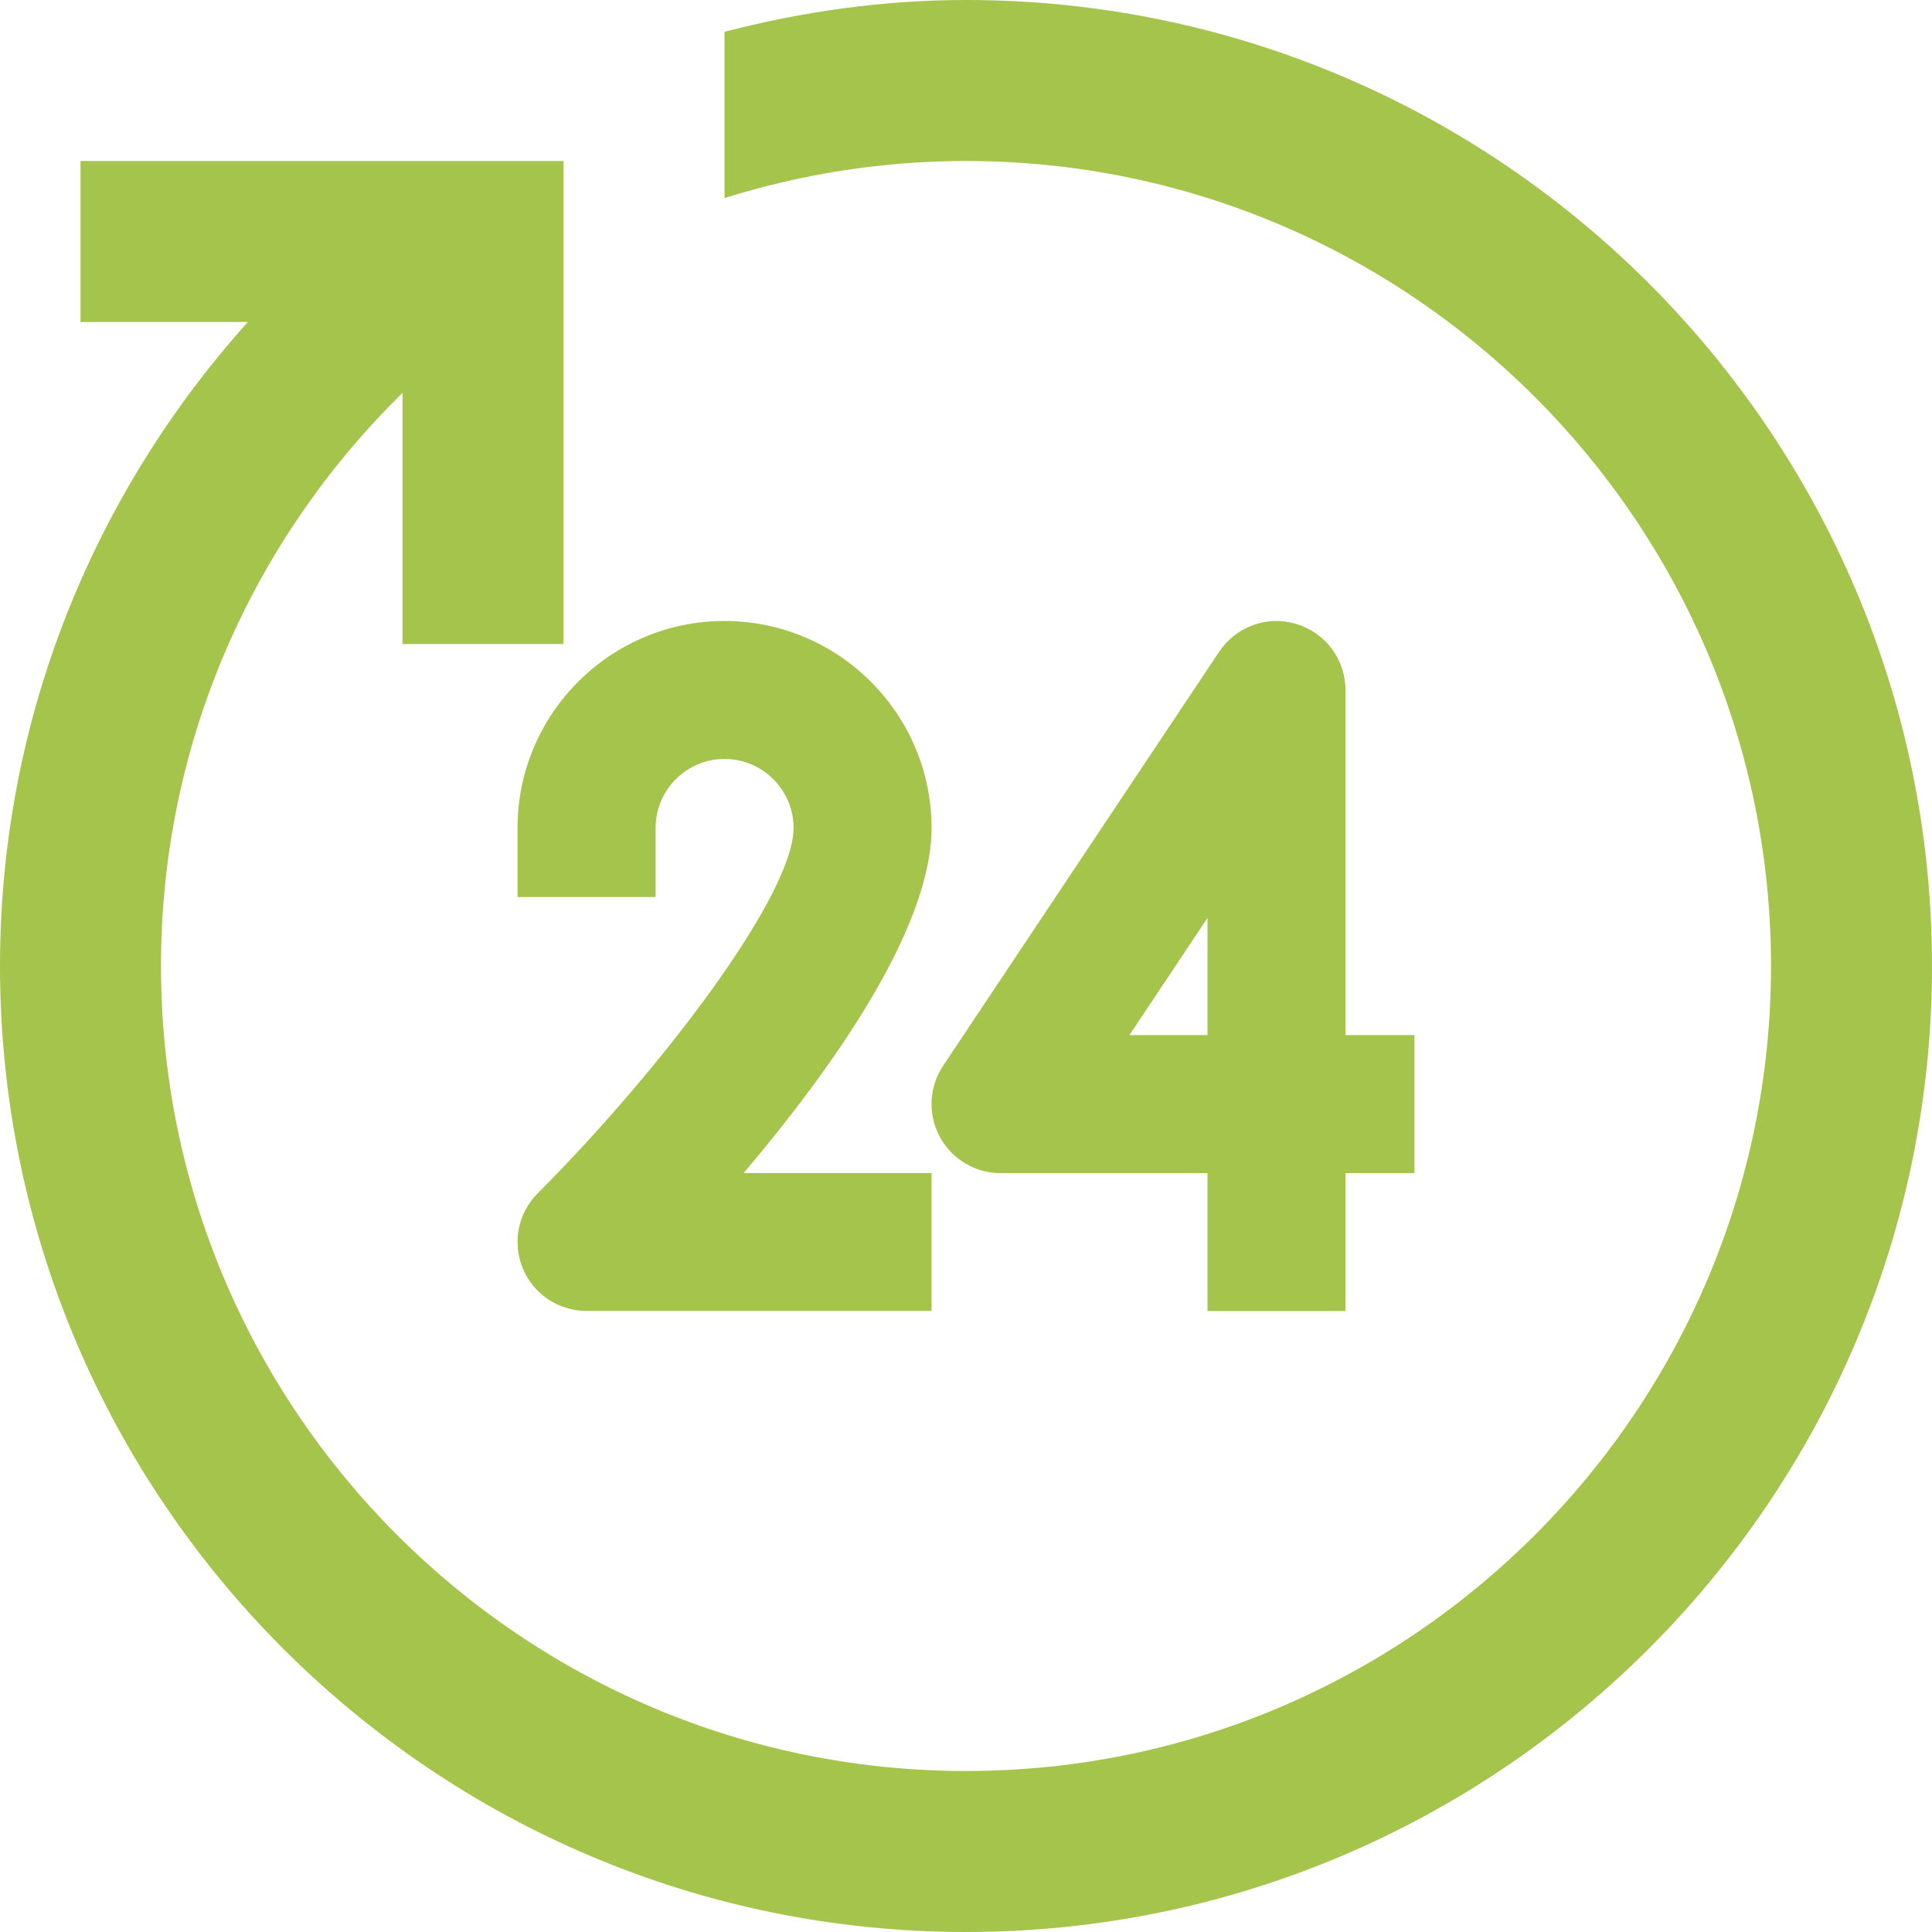
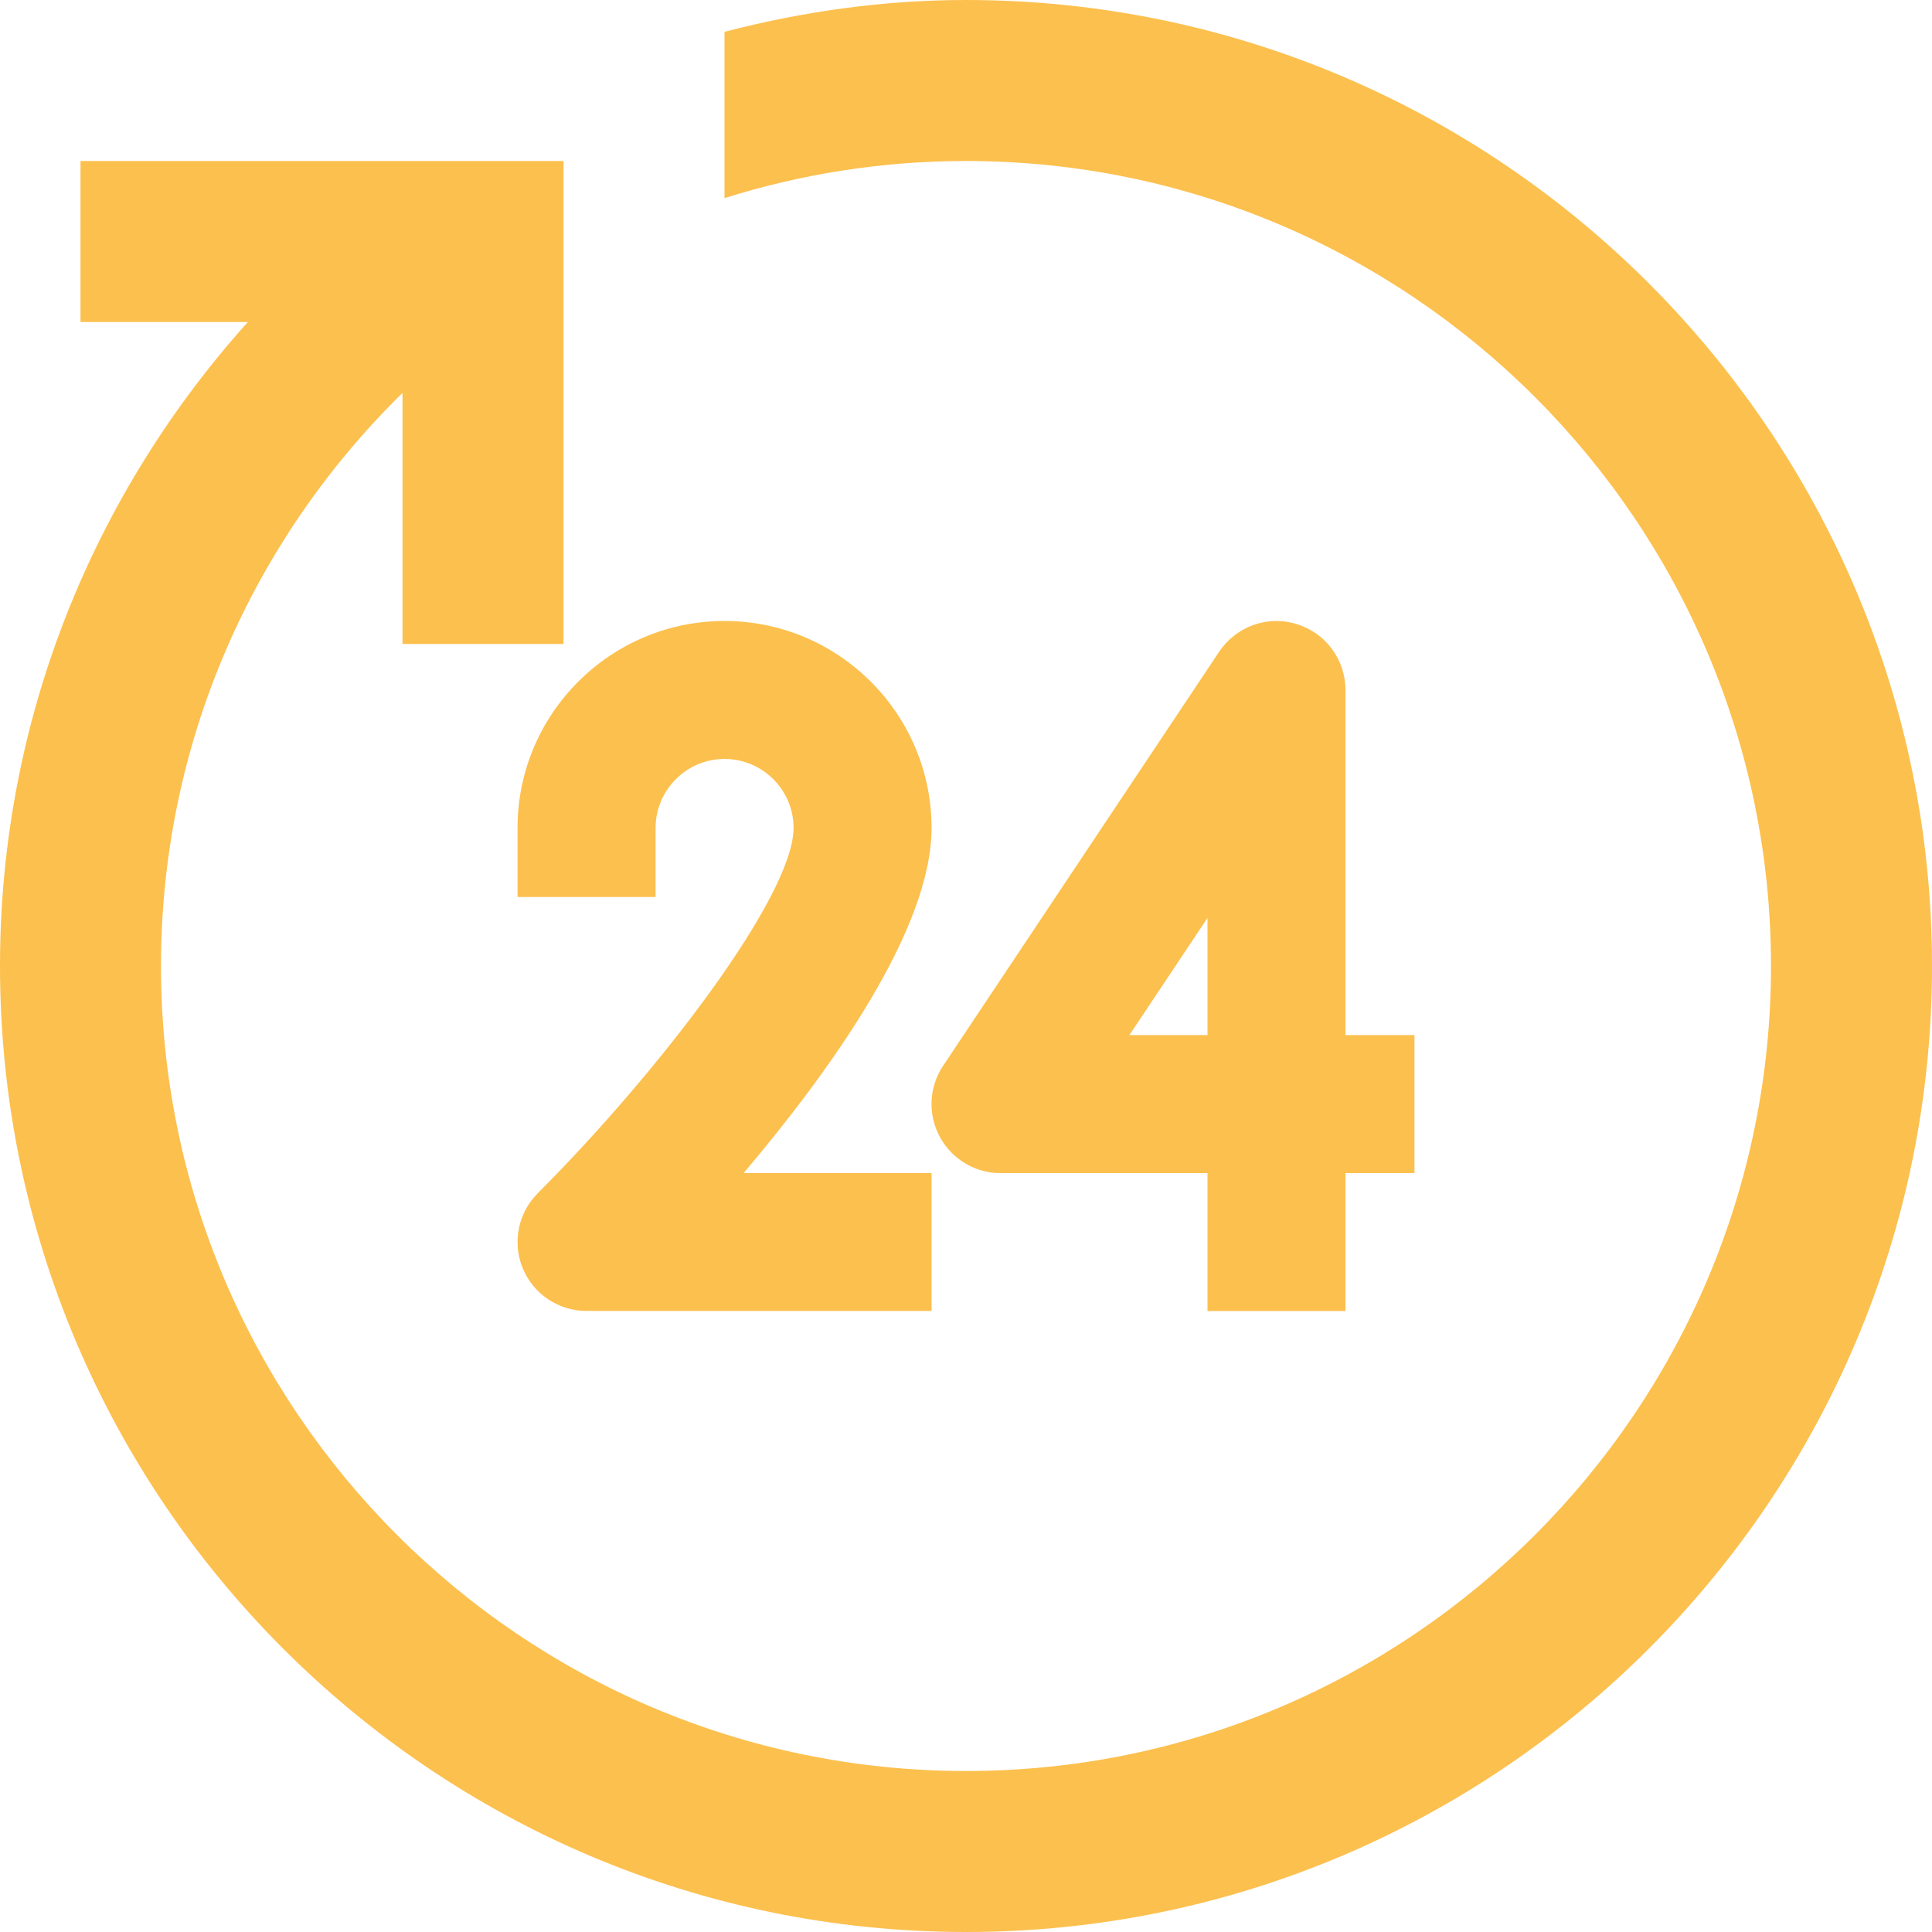
<svg xmlns="http://www.w3.org/2000/svg" width="24px" height="24px" viewBox="0 0 24 24" version="1.1">
  <defs />
  <g id="Page-1" stroke="none" stroke-width="1" fill="none" fill-rule="evenodd">
-     <g id="Rensource_Landing_V1a" transform="translate(-707, -2025)" fill="#A5C44C">
+     <g id="Rensource_Landing_V1a" transform="translate(-707, -2025)" fill="#fcc04e">
      <g id="Group-10-Copy" transform="translate(545, 1998)">
        <g id="Group-32" transform="translate(135, 0)">
          <g id="Fill-1356-+-Fill-1357-+-Fill-1358" transform="translate(27, 27)">
            <path d="M6.429,11.143 L8.144,11.143 L8.144,10.285 C8.144,9.813 8.529,9.428 9,9.428 C9.473,9.428 9.858,9.813 9.858,10.285 C9.858,11.122 8.208,13.292 6.68,14.823 C6.435,15.068 6.362,15.435 6.494,15.756 C6.627,16.077 6.94,16.285 7.286,16.285 L11.572,16.285 L11.572,14.572 L9.238,14.572 C10.305,13.312 11.572,11.552 11.572,10.285 C11.572,8.868 10.418,7.714 9,7.714 C7.582,7.714 6.429,8.868 6.429,10.285 L6.429,11.143 Z M16.105,7.752 C15.745,7.64 15.354,7.783 15.144,8.097 L11.716,13.239 C11.54,13.502 11.524,13.84 11.673,14.119 C11.822,14.398 12.112,14.573 12.429,14.573 L15,14.573 L15,16.286 L16.714,16.286 L16.714,14.573 L17.571,14.573 L17.571,12.858 L16.714,12.858 L16.714,8.573 C16.714,8.194 16.468,7.861 16.105,7.752 Z M15,12.858 L14.03,12.858 L15,11.403 L15,12.858 Z M12,0 C10.962,0 9.961,0.146 9,0.395 L9,2.461 C9.948,2.163 10.955,2 12,2 C17.514,2 22,6.486 22,12 C22,17.514 17.514,22 12,22 C6.486,22 2,17.514 2,12 C2,9.212 3.152,6.694 5,4.881 L5,8 L7,8 L7,2 L1,2 L1,4 L3.079,4 C1.17,6.125 0,8.925 0,12 C0,18.617 5.383,24 12,24 C18.617,24 24,18.617 24,12 C24,5.383 18.617,0 12,0 Z" id="icons/icn-around-clock" />
          </g>
        </g>
      </g>
    </g>
  </g>
</svg>
